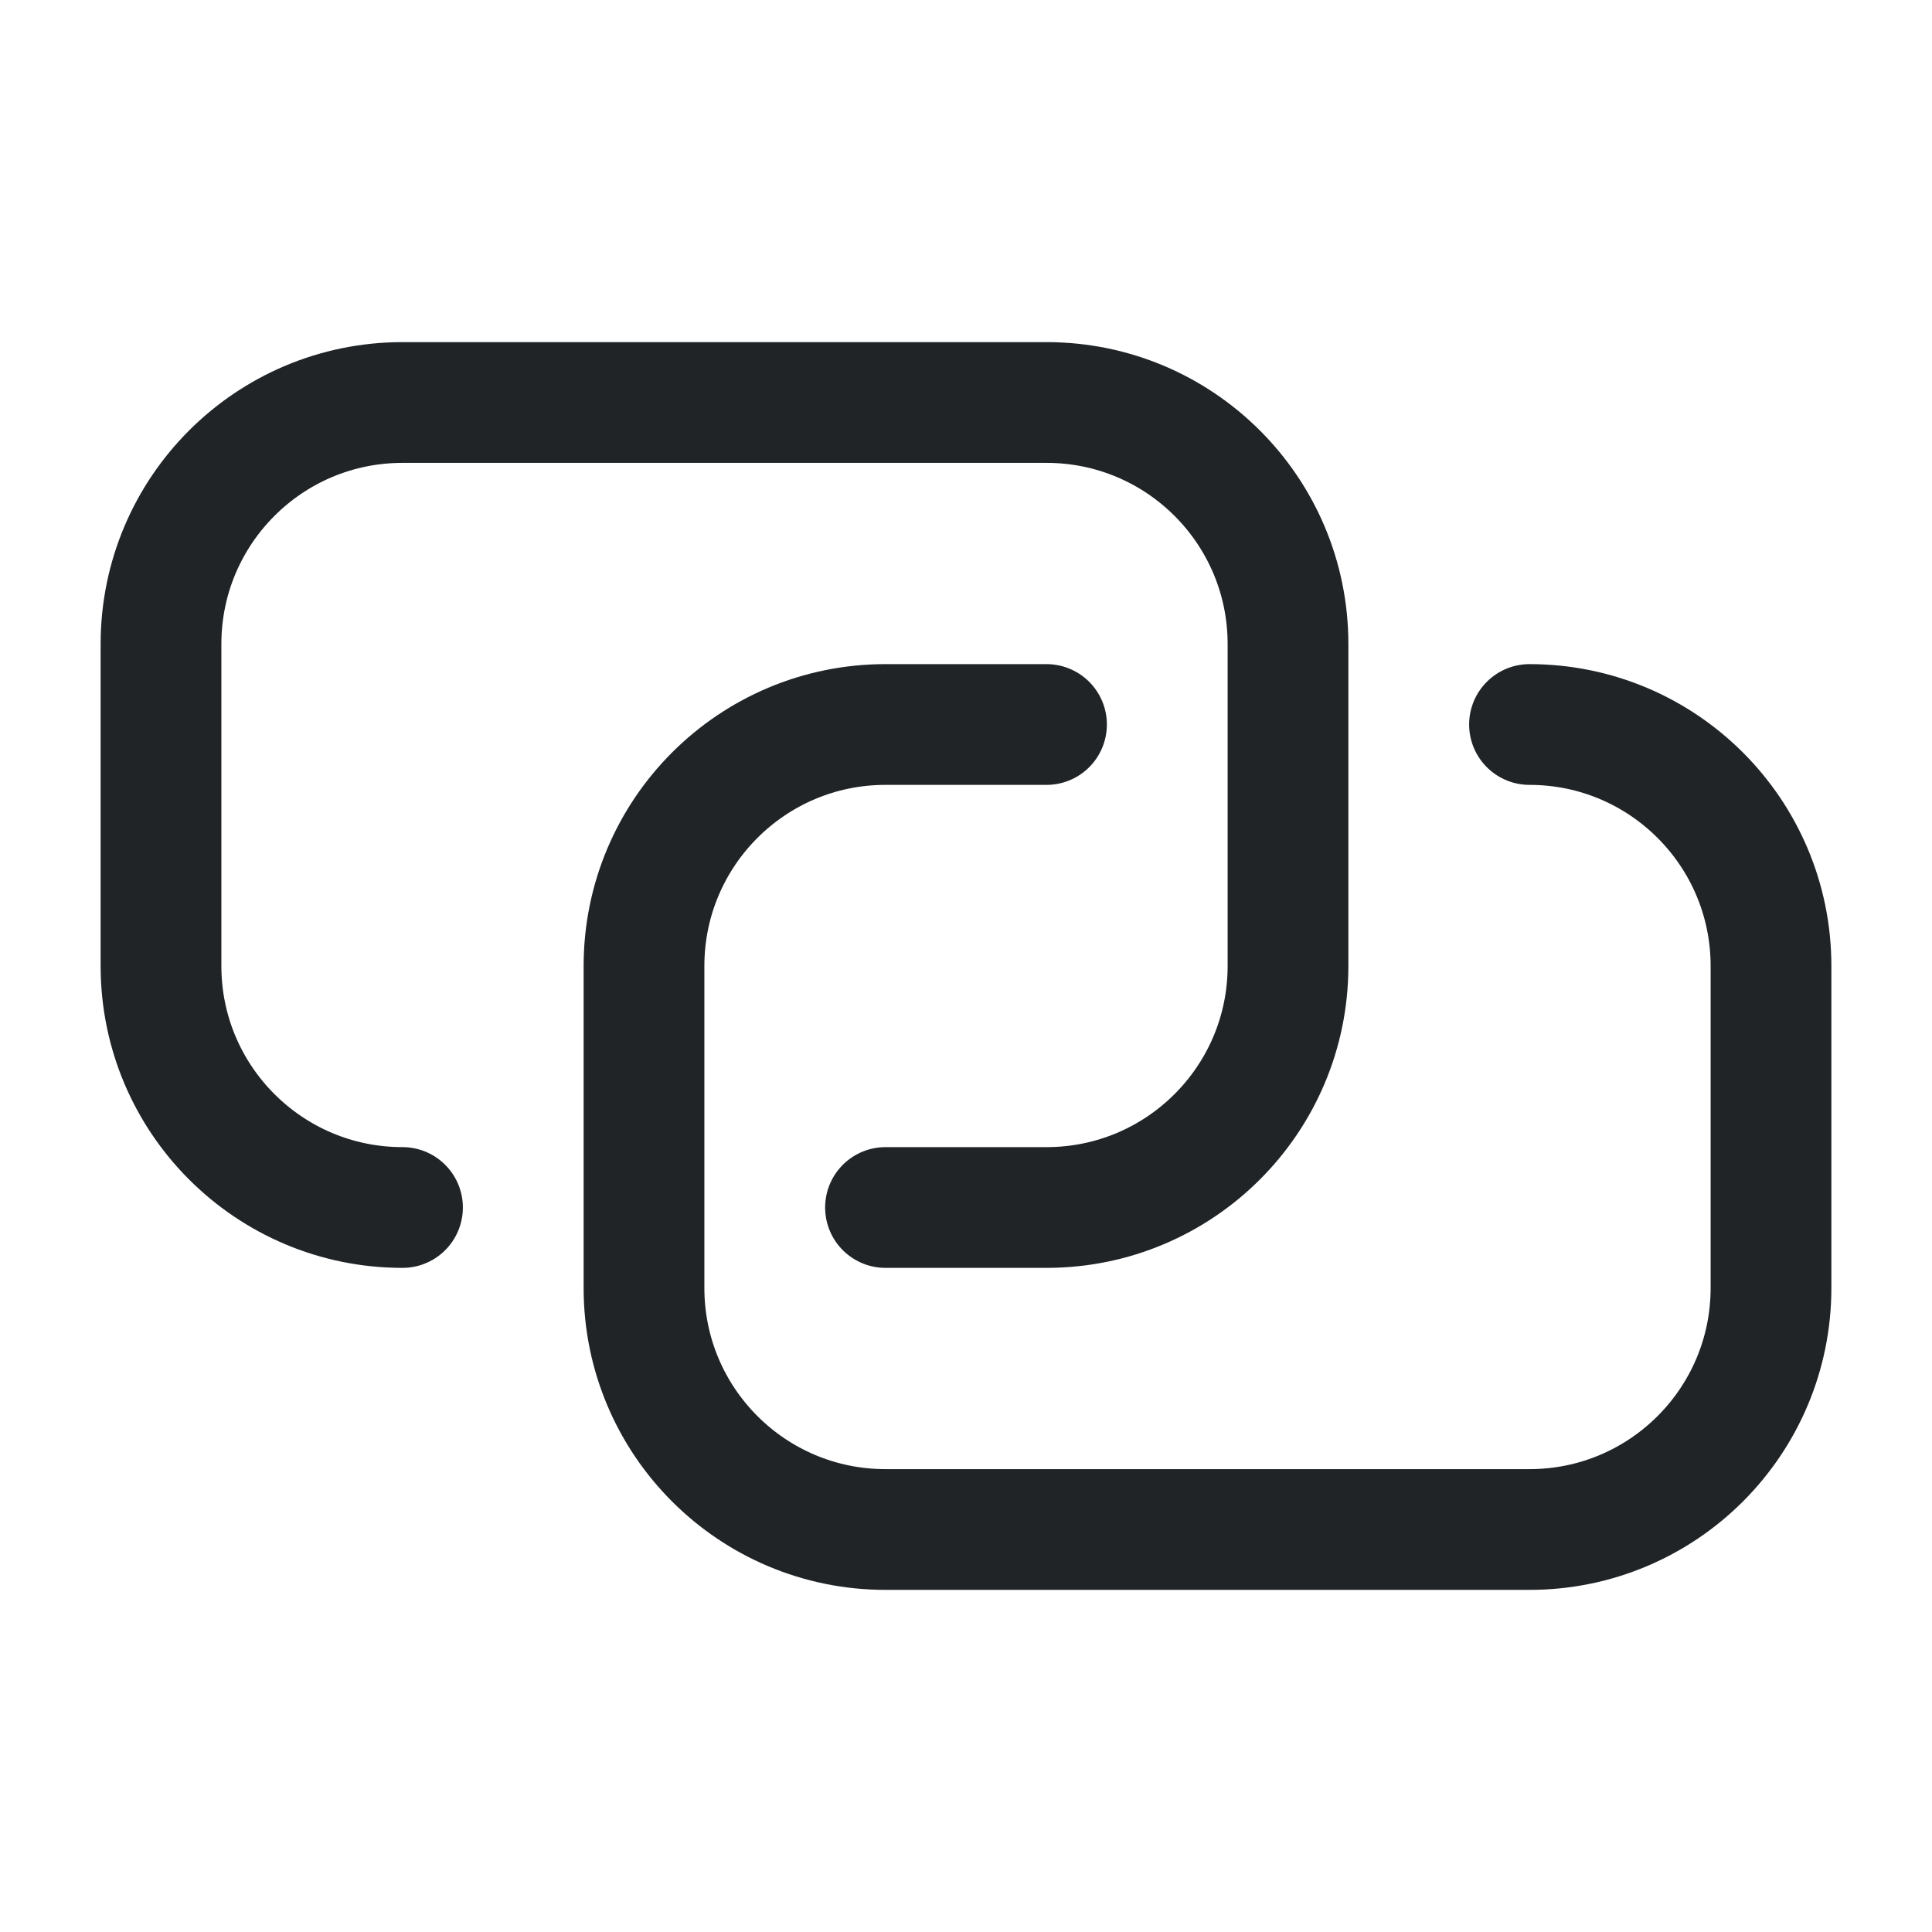
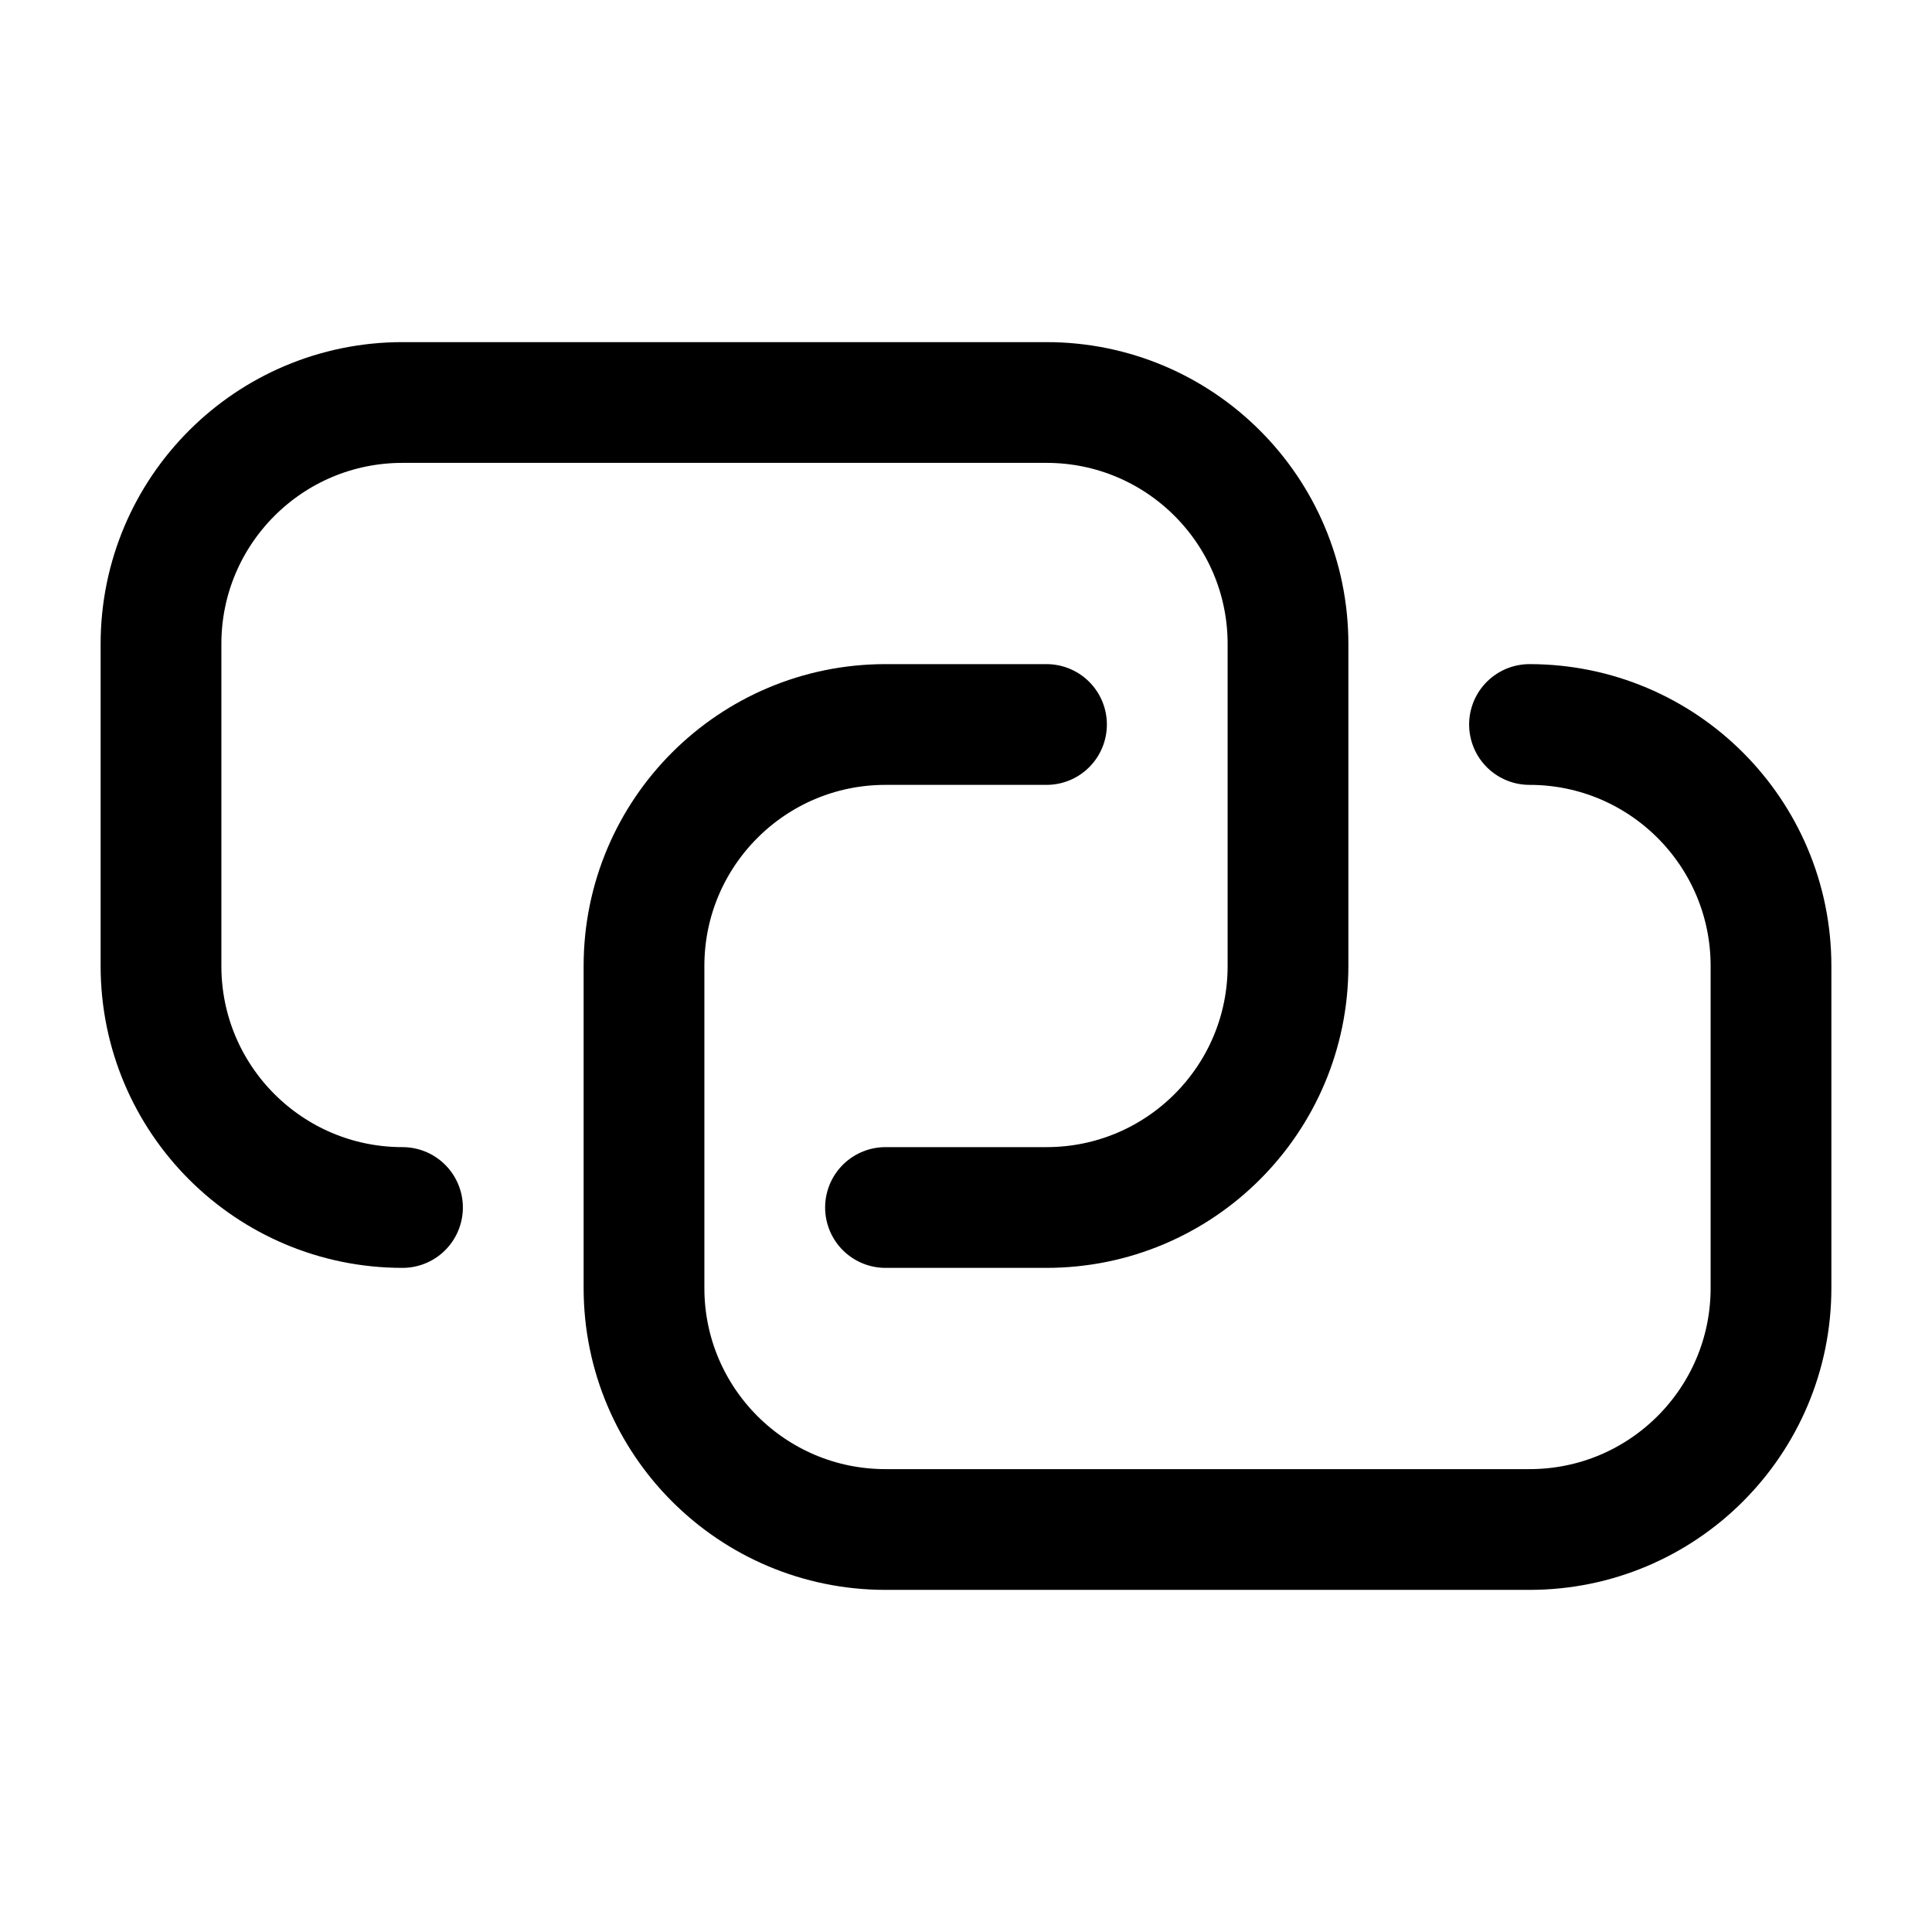
<svg xmlns="http://www.w3.org/2000/svg" data-token-name="deeplinks" width="24" height="24" viewBox="0 0 24 24" fill="none">
-   <path d="M11 15H13C14.657 15 16 13.657 16 12V8C16 6.343 14.657 5 13 5H5C3.343 5 2 6.343 2 8V12C2 13.657 3.343 15 5 15M13 9H11C9.343 9 8 10.343 8 12V16C8 17.657 9.343 19 11 19H19C20.657 19 22 17.657 22 16V12C22 10.343 20.657 9 19 9" stroke="#202427" stroke-width="1.5" stroke-linecap="round" stroke-linejoin="round" />
+   <path d="M11 15H13C14.657 15 16 13.657 16 12V8C16 6.343 14.657 5 13 5H5C3.343 5 2 6.343 2 8V12C2 13.657 3.343 15 5 15M13 9H11C9.343 9 8 10.343 8 12V16C8 17.657 9.343 19 11 19H19C20.657 19 22 17.657 22 16V12C22 10.343 20.657 9 19 9" stroke="currentColor" fill="none" stroke-width="1.5" stroke-linecap="round" stroke-linejoin="round" />
</svg>
